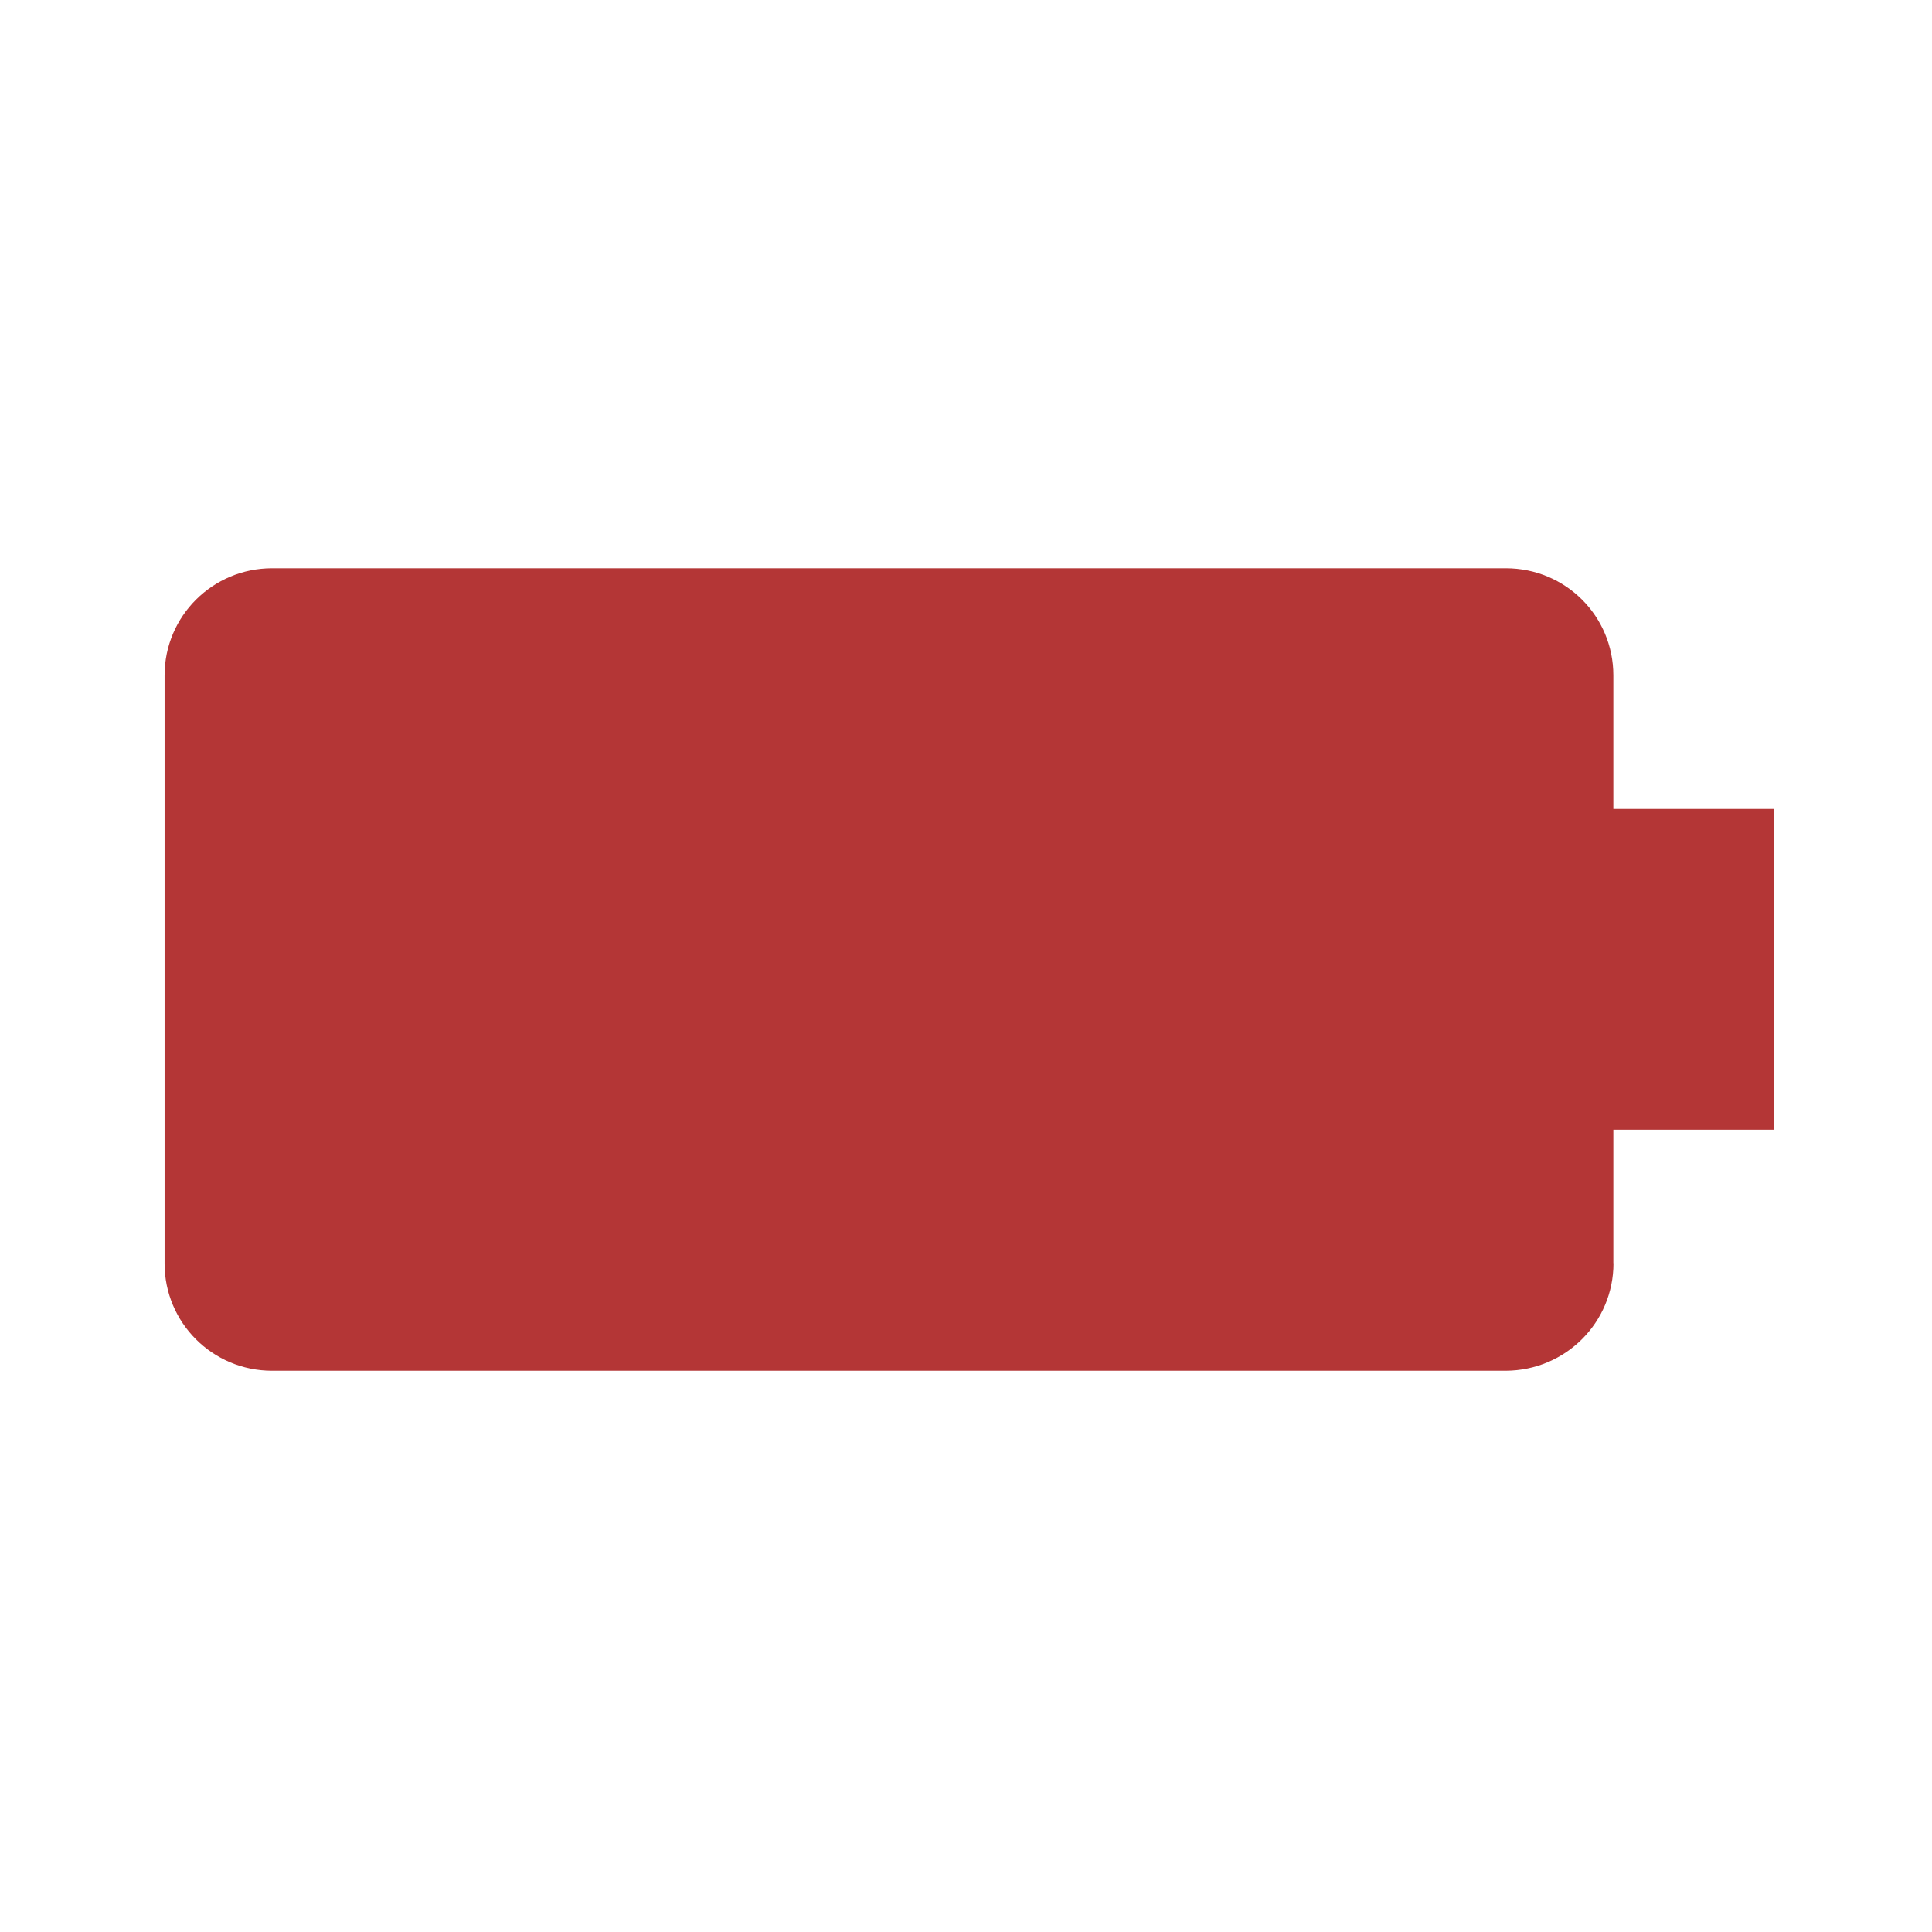
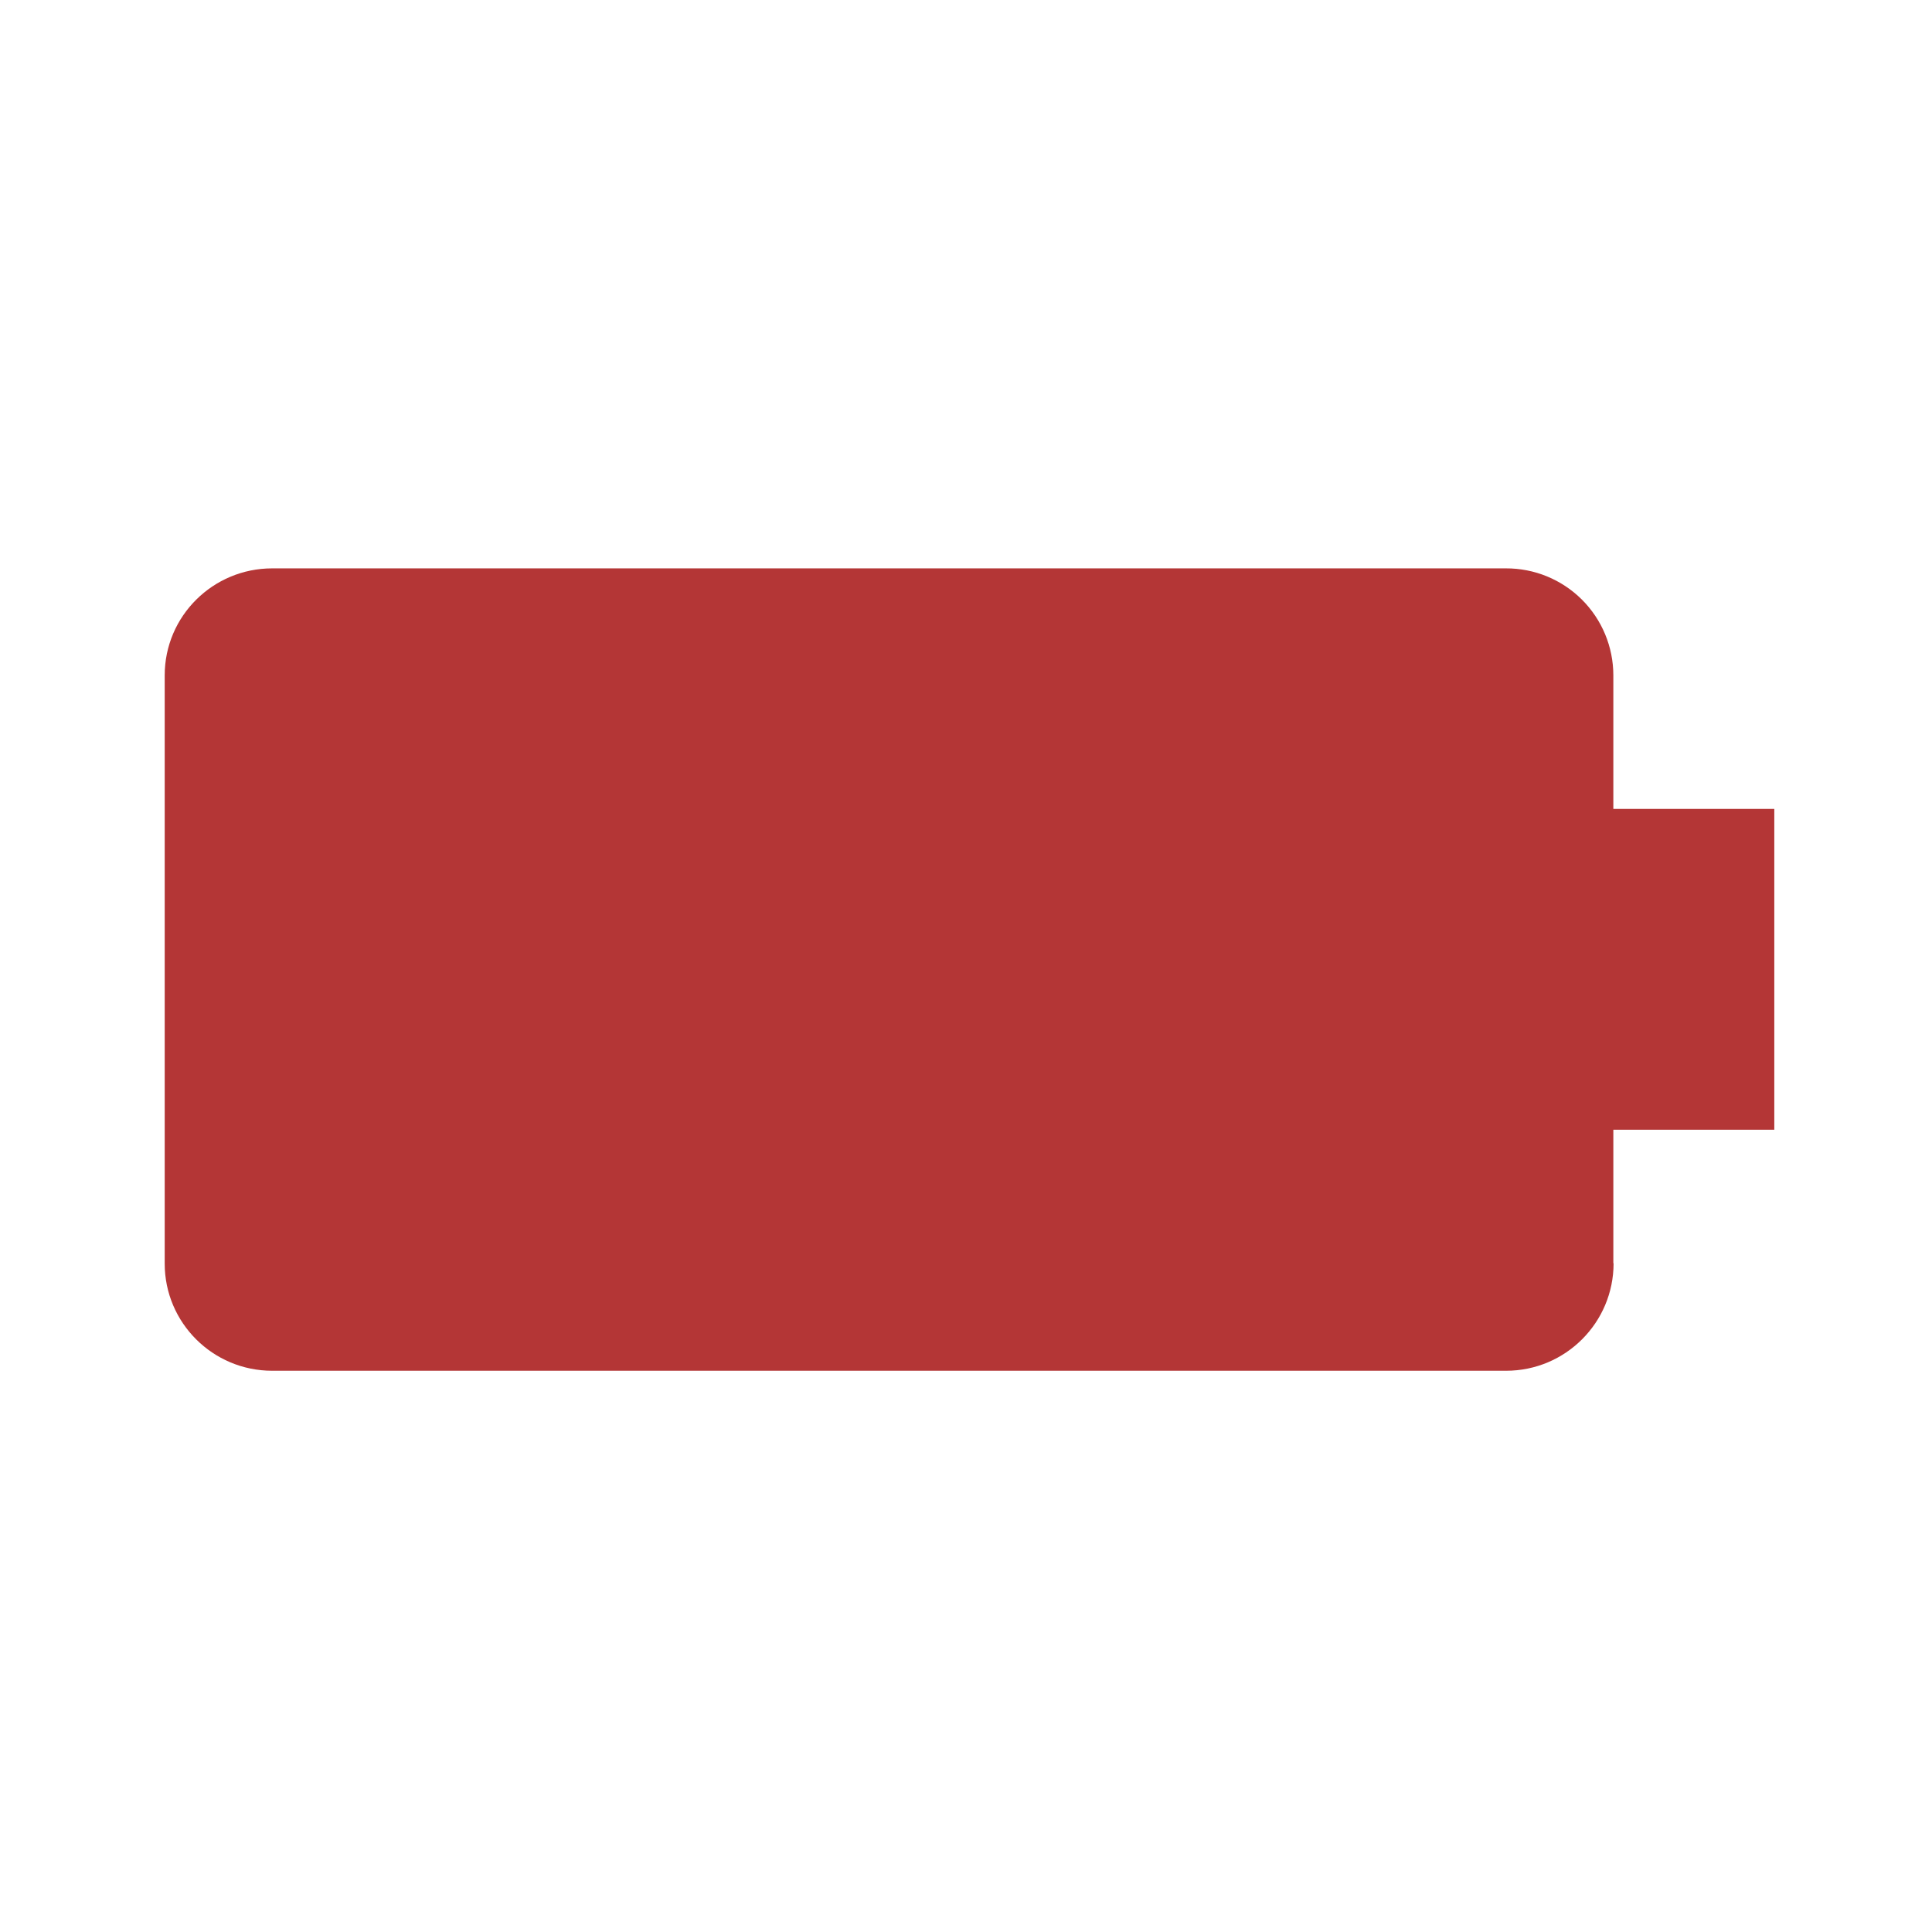
- <svg xmlns="http://www.w3.org/2000/svg" style="enable-background:new 0 0 512 512;" version="1.1" width="16" height="16" viewBox="0 0 16 16" xml:space="preserve" id="svg14">
-   <defs id="defs18" />
-   <path id="path2" fill="none" d="M 16.023,0.058 V 15.998 H 0.031 V 0.058 Z" style="stroke-width:0.333" />
-   <path id="path4" d="M 13.361,10.462 V 9.356 h 1.333 V 6.699 h -1.333 V 5.593 c 0,-0.491 -0.396,-0.887 -0.89,-0.887 H 2.253 c -0.49,0 -0.89,0.395 -0.89,0.887 v 4.872 c 0,0.488 0.396,0.887 0.89,0.887 H 12.472 c 0.493,-0.003 0.89,-0.399 0.89,-0.89 z" style="stroke-width:0.333" fill="#B43636" />
+ <svg xmlns="http://www.w3.org/2000/svg" width="16" height="16" viewBox="0 0 16 16">
+   <path fill="none" d="M16.023.058v15.94H.031V.058z" />
+   <path d="M13.361 10.462V9.356h1.333V6.699h-1.333V5.593a.886.886 0 00-.89-.886H2.254c-.49 0-.89.395-.89.886v4.872c0 .488.397.887.89.887h10.219a.89.89 0 00.89-.89z" fill="#B43636" />
</svg>
